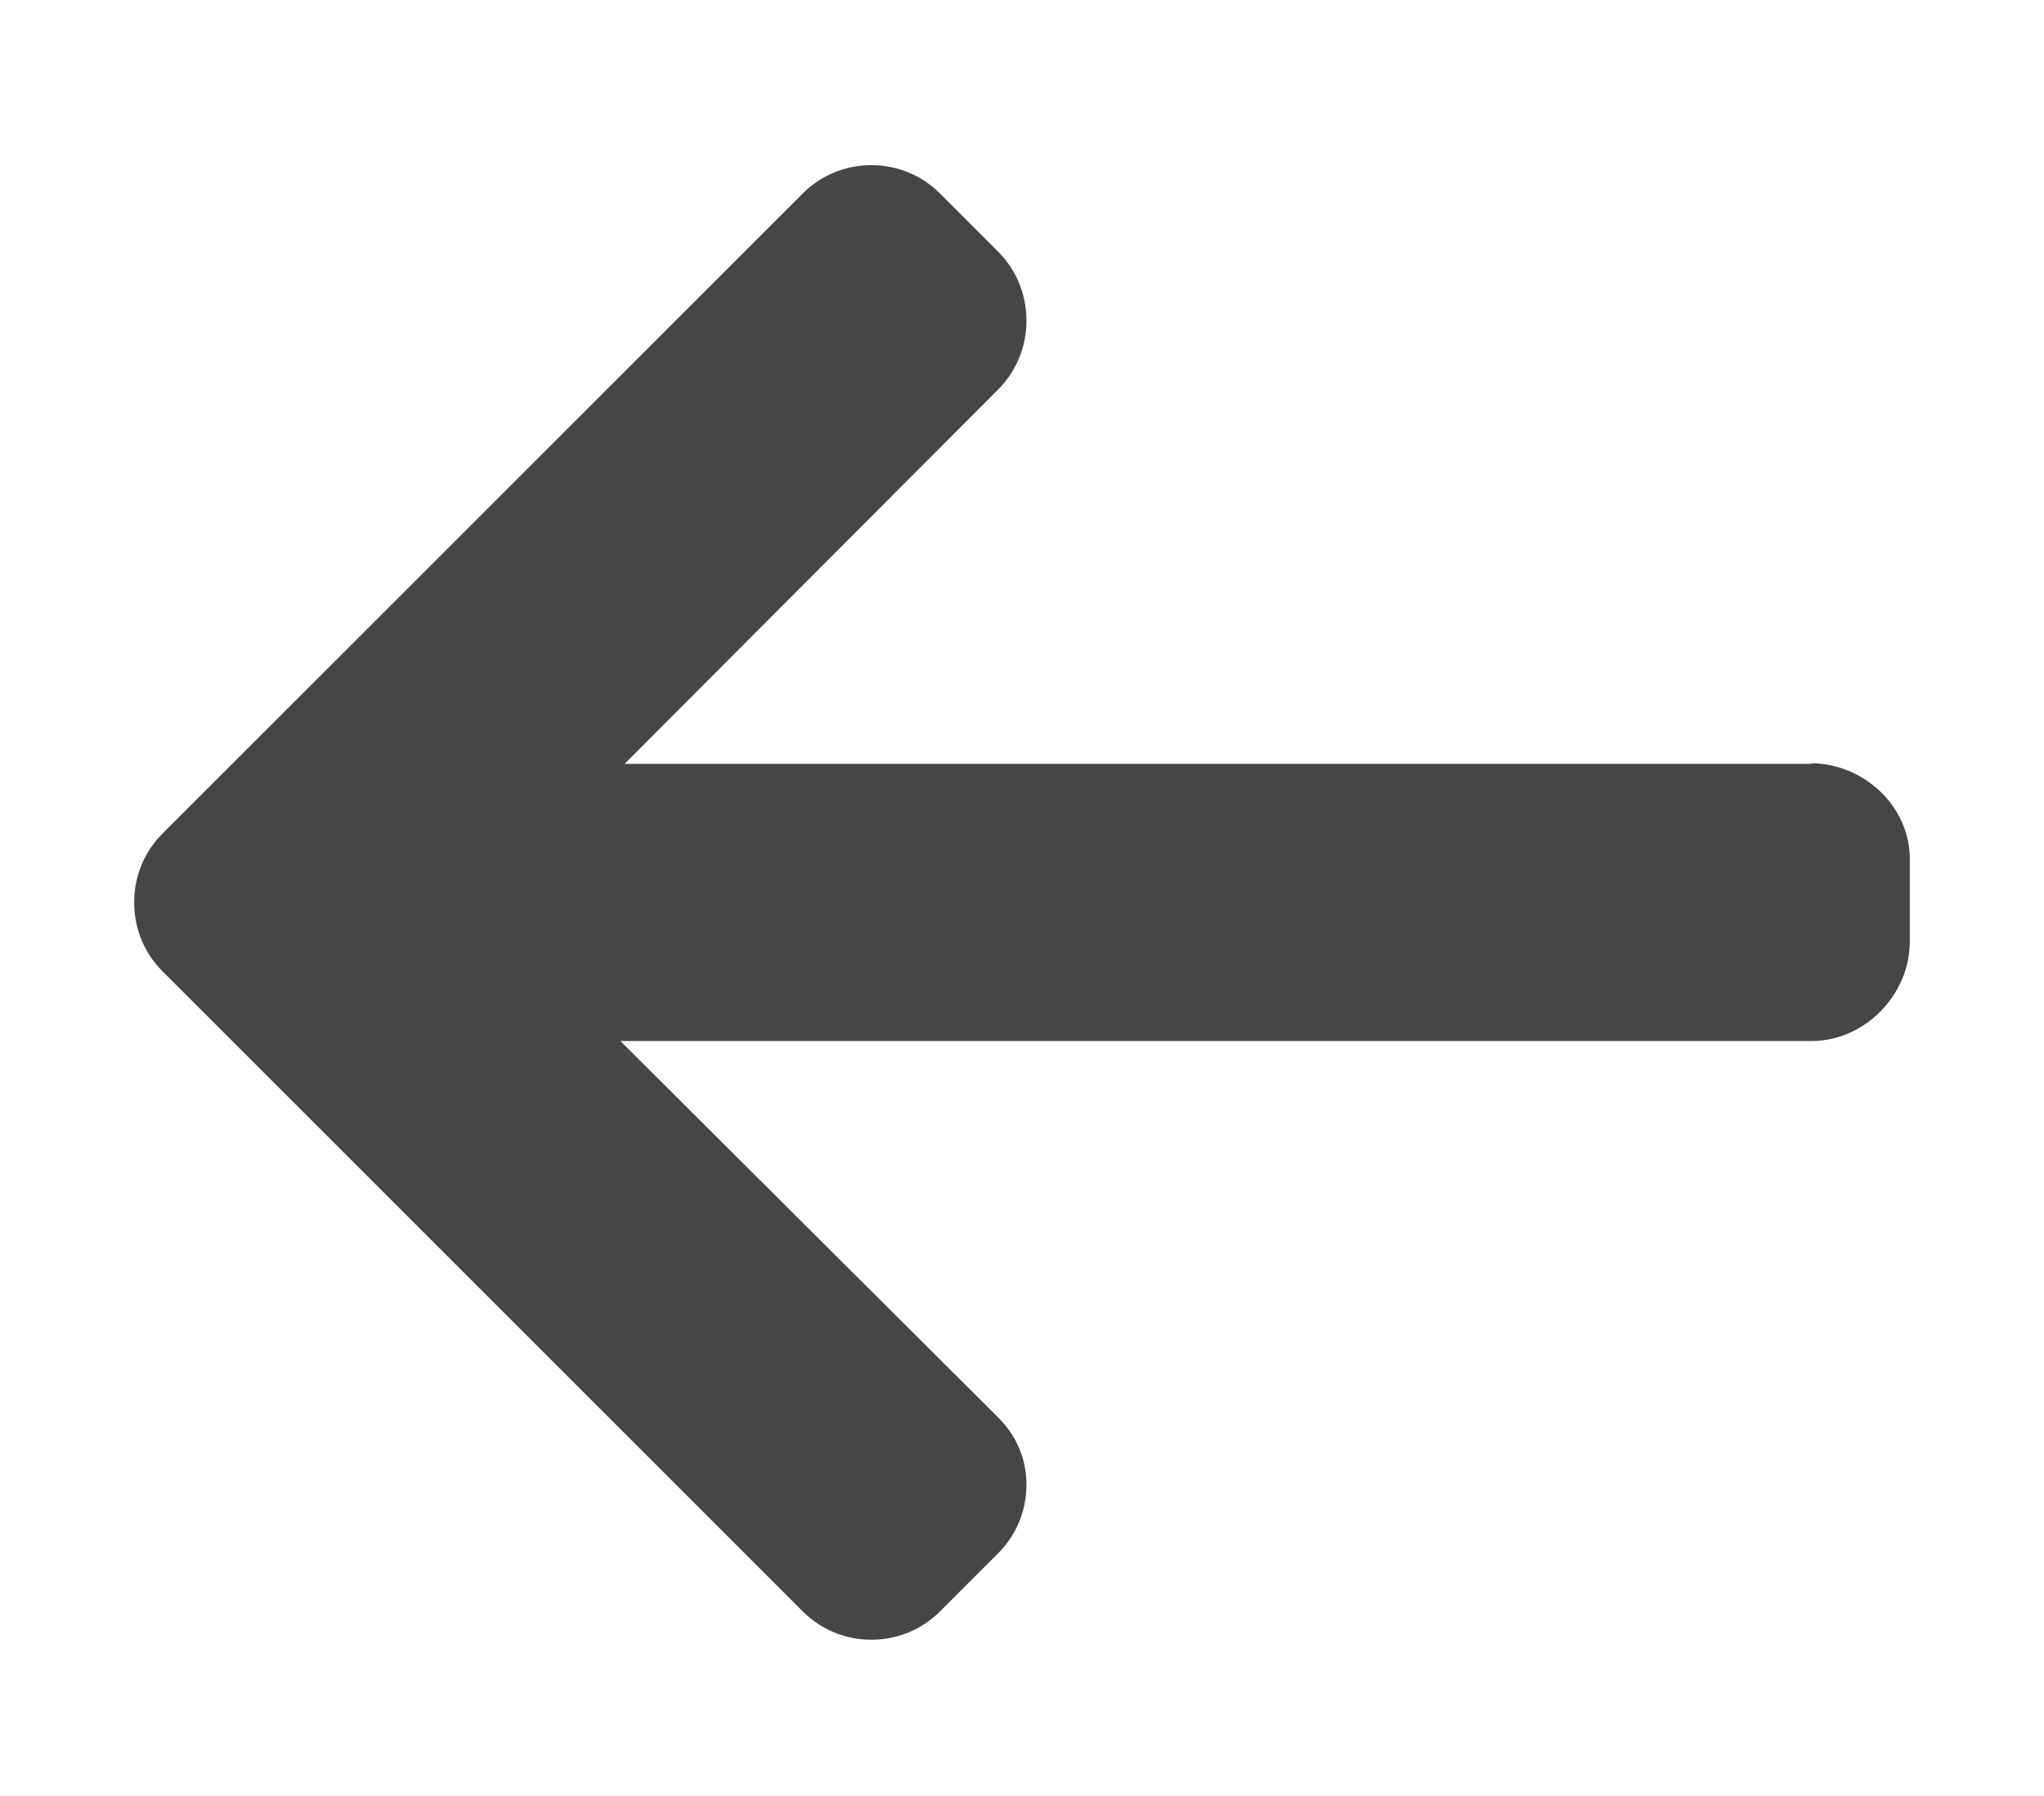
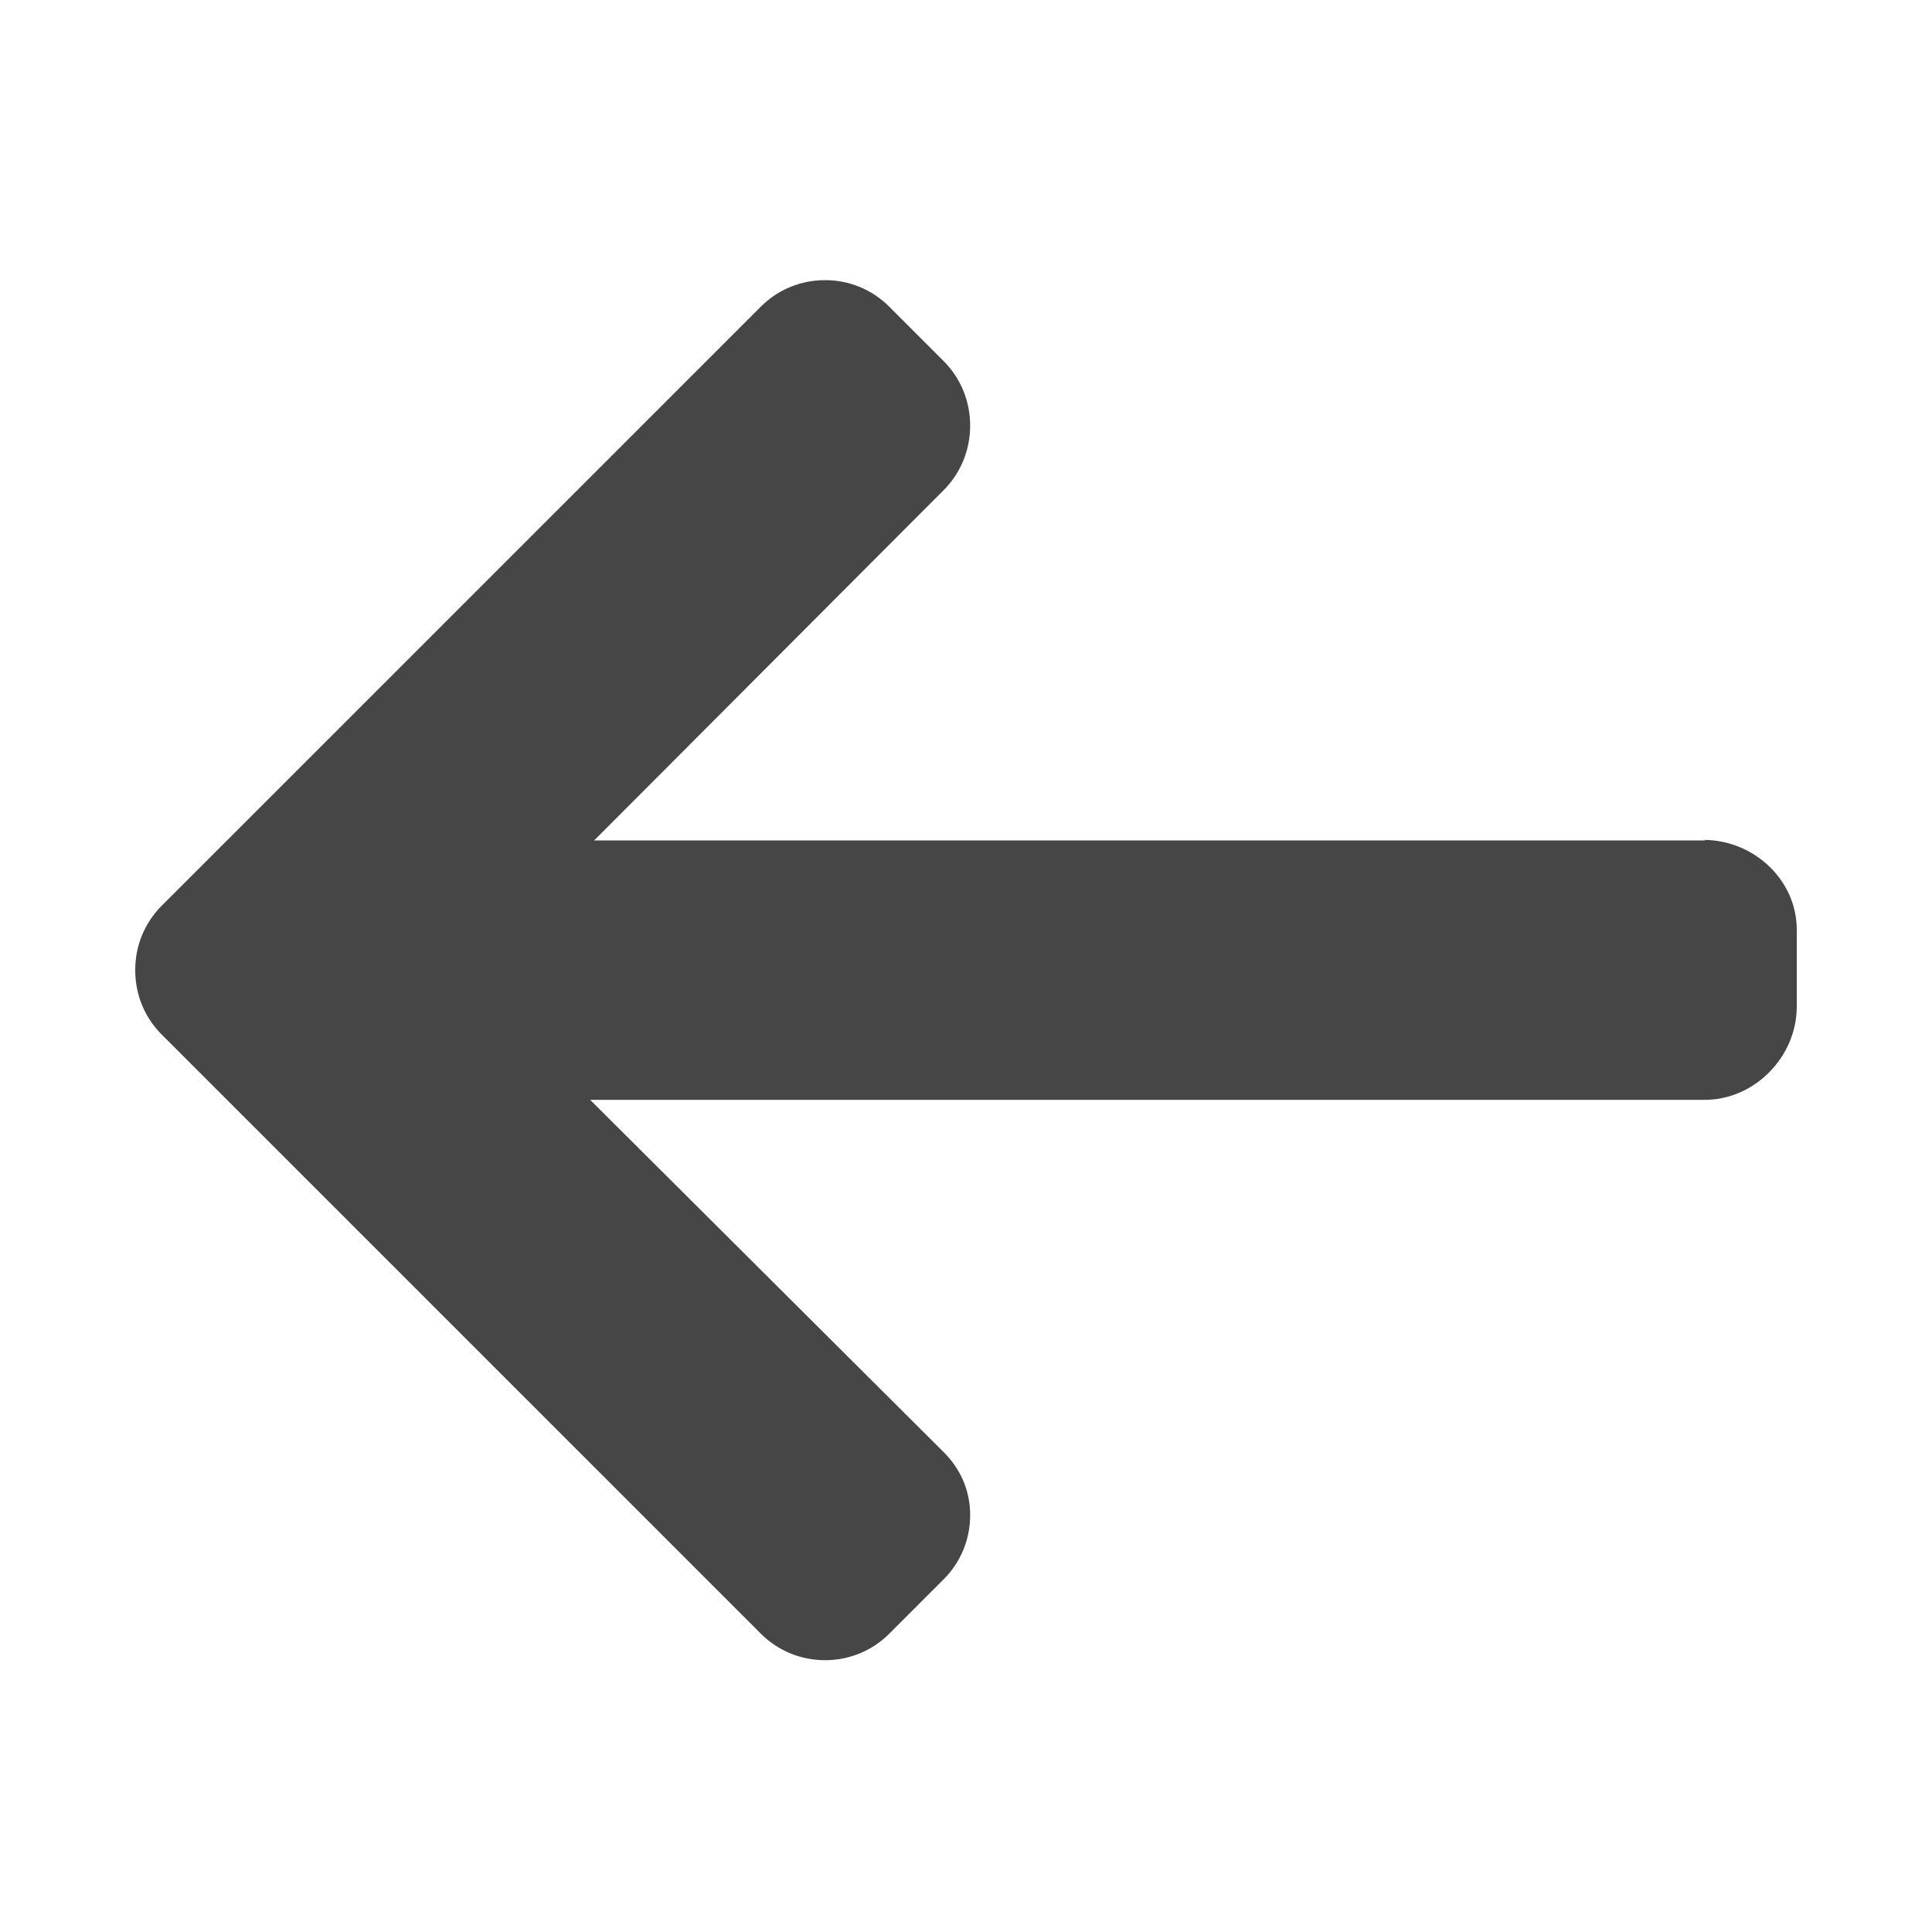
- <svg xmlns="http://www.w3.org/2000/svg" width="198" height="174" viewBox="0 0 198 174" fill="none">
-   <path d="M175.332 73.943L175.6 74.002H60.506L96.687 37.74C98.459 35.97 99.431 33.572 99.431 31.055C99.431 28.538 98.459 26.156 96.687 24.382L91.057 18.749C89.287 16.979 86.928 16 84.412 16C81.895 16 79.535 16.972 77.764 18.742L15.742 80.759C13.965 82.536 12.993 84.903 13 87.422C12.993 89.954 13.965 92.323 15.742 94.098L77.764 156.12C79.535 157.889 81.894 158.862 84.412 158.862C86.928 158.862 89.287 157.887 91.057 156.12L96.687 150.487C98.459 148.72 99.431 146.359 99.431 143.842C99.431 141.326 98.459 139.09 96.687 137.322L60.097 100.858H175.46C180.644 100.858 185 96.39 185 91.209V83.242C185 78.061 180.515 73.943 175.332 73.943Z" fill="#464646" />
+ <svg xmlns="http://www.w3.org/2000/svg" width="200" height="200" viewBox="0 0 200 200" fill="none">
+   <path d="M176.332 86.943L176.6 87.002H61.506L97.687 50.74C99.459 48.97 100.431 46.572 100.431 44.055C100.431 41.538 99.459 39.156 97.687 37.382L92.057 31.749C90.287 29.979 87.928 29 85.412 29C82.895 29 80.535 29.972 78.764 31.742L16.742 93.759C14.965 95.536 13.993 97.903 14 100.422C13.993 102.954 14.965 105.323 16.742 107.098L78.764 169.12C80.535 170.889 82.894 171.862 85.412 171.862C87.928 171.862 90.287 170.887 92.057 169.12L97.687 163.487C99.459 161.72 100.431 159.359 100.431 156.842C100.431 154.326 99.459 152.09 97.687 150.322L61.097 113.858H176.46C181.644 113.858 186 109.39 186 104.209V96.242C186 91.061 181.515 86.943 176.332 86.943Z" fill="#464646" />
</svg>
